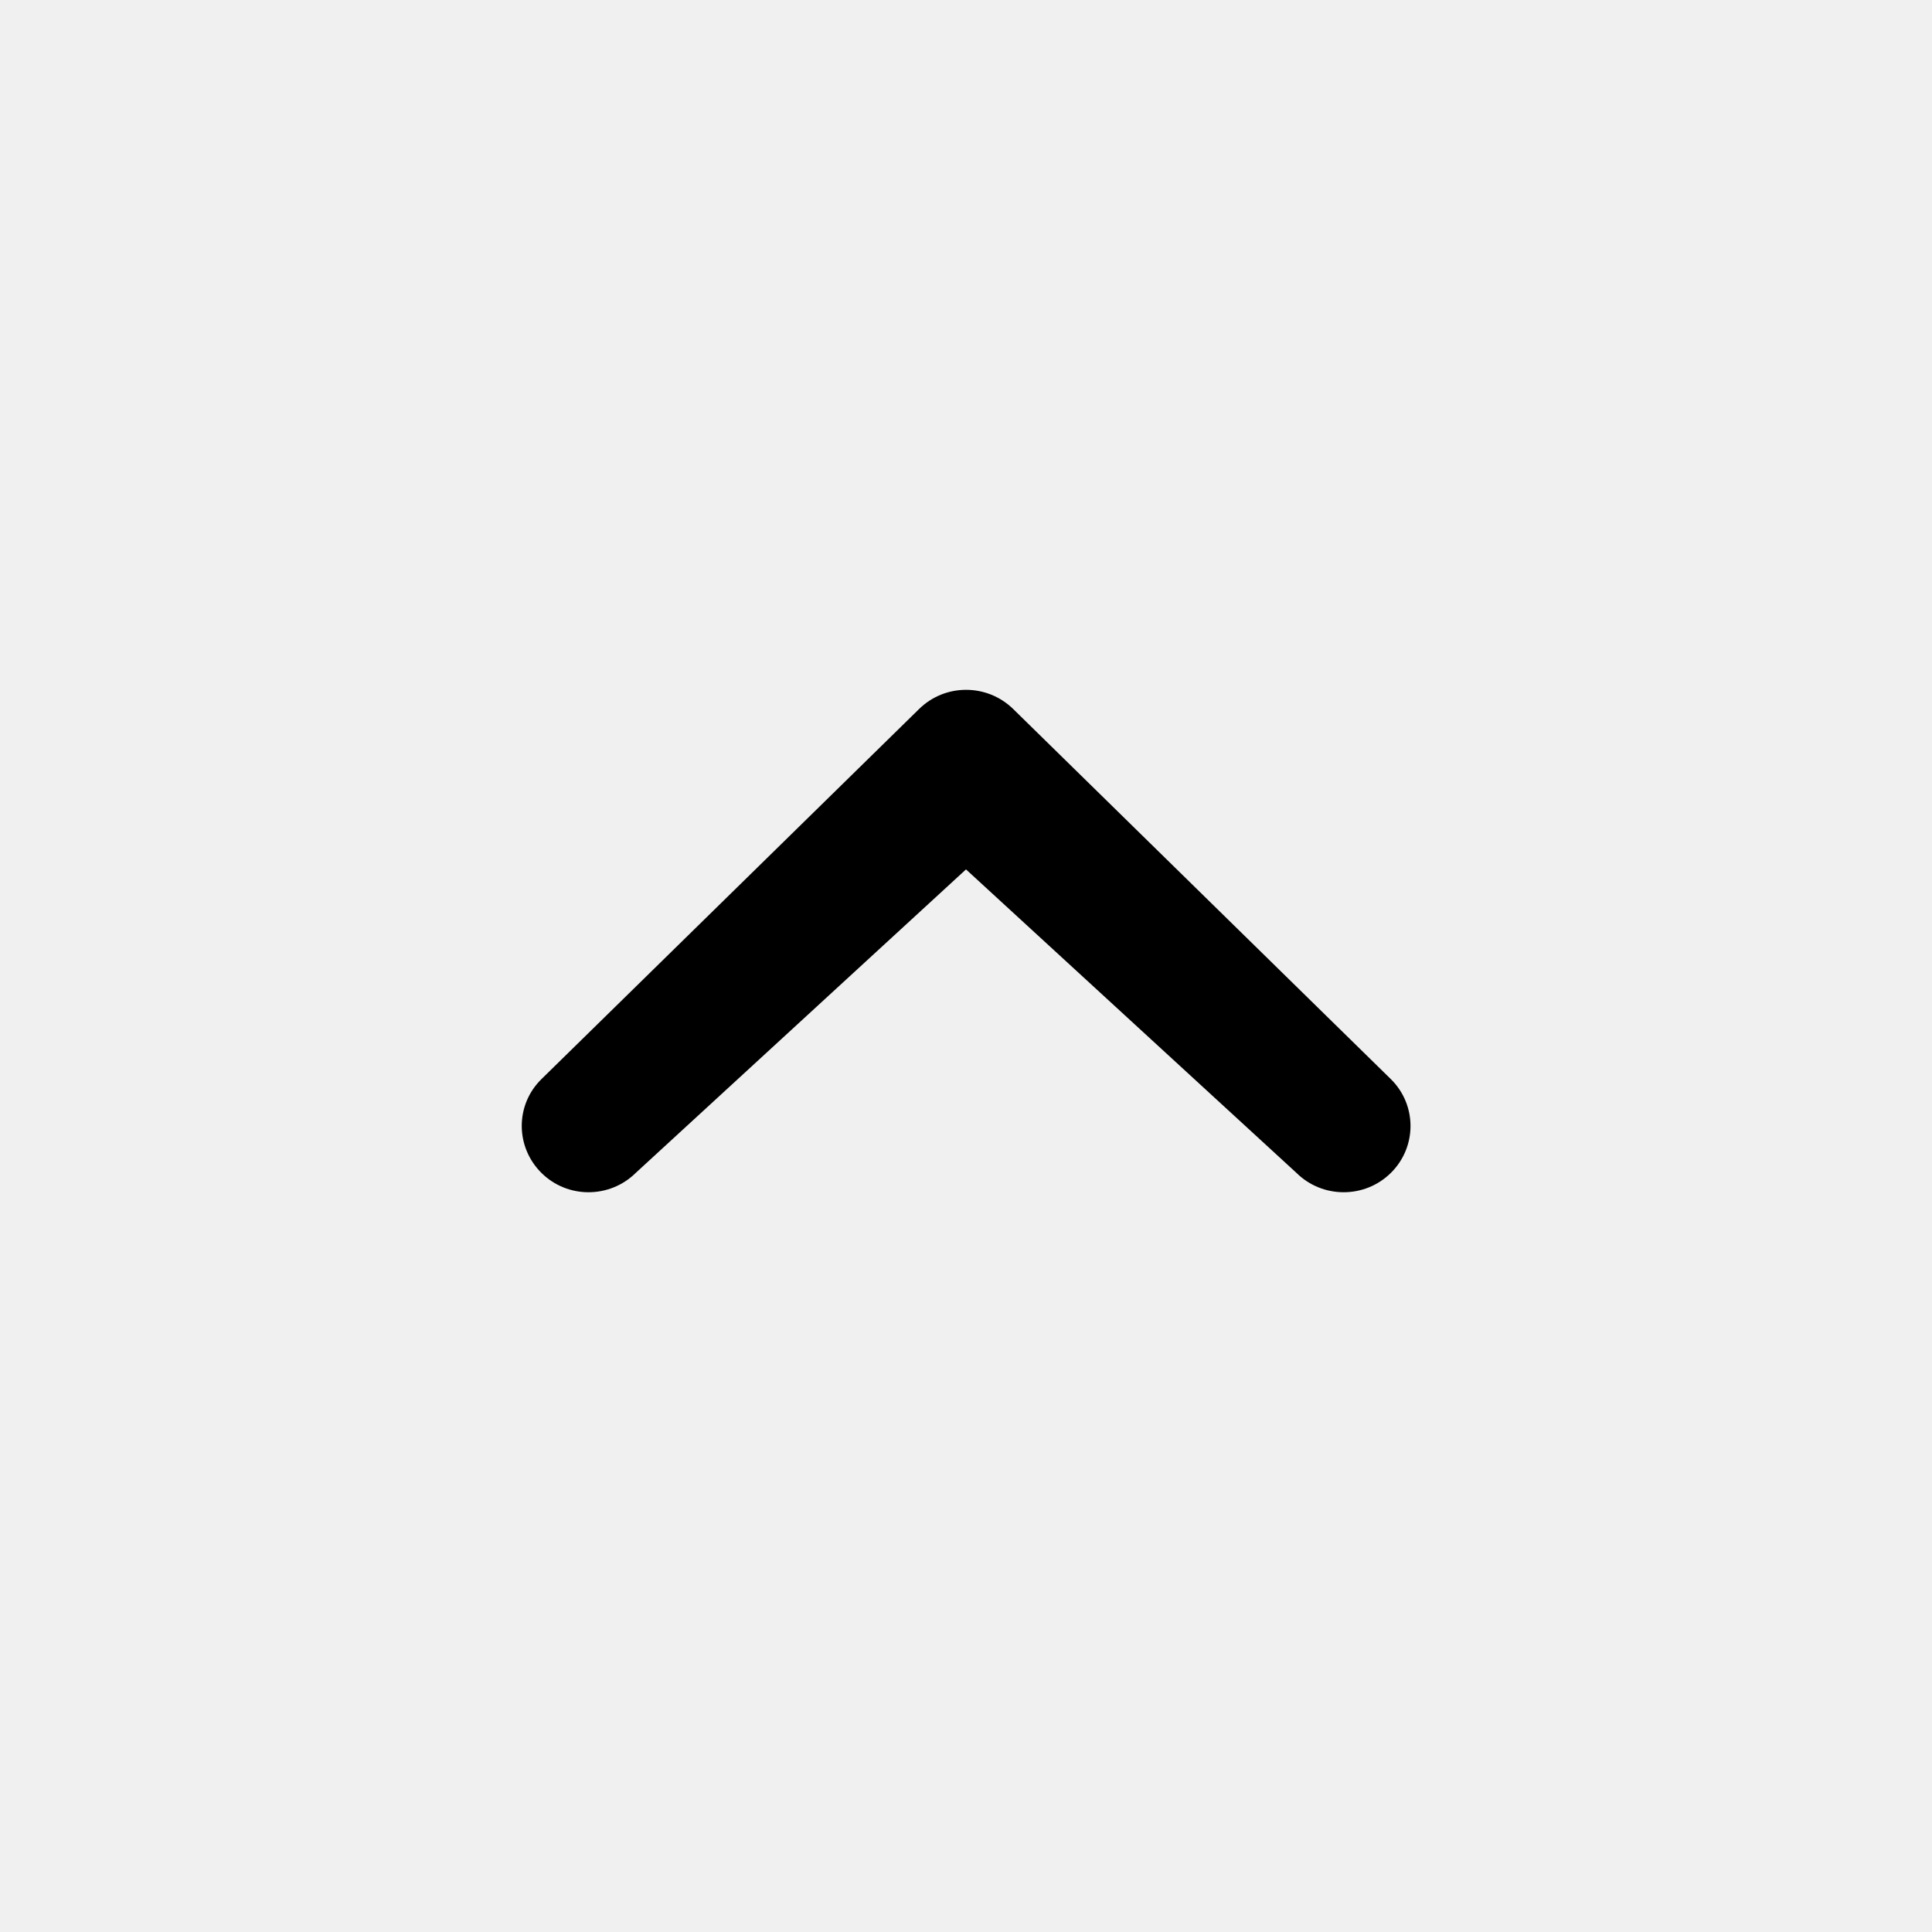
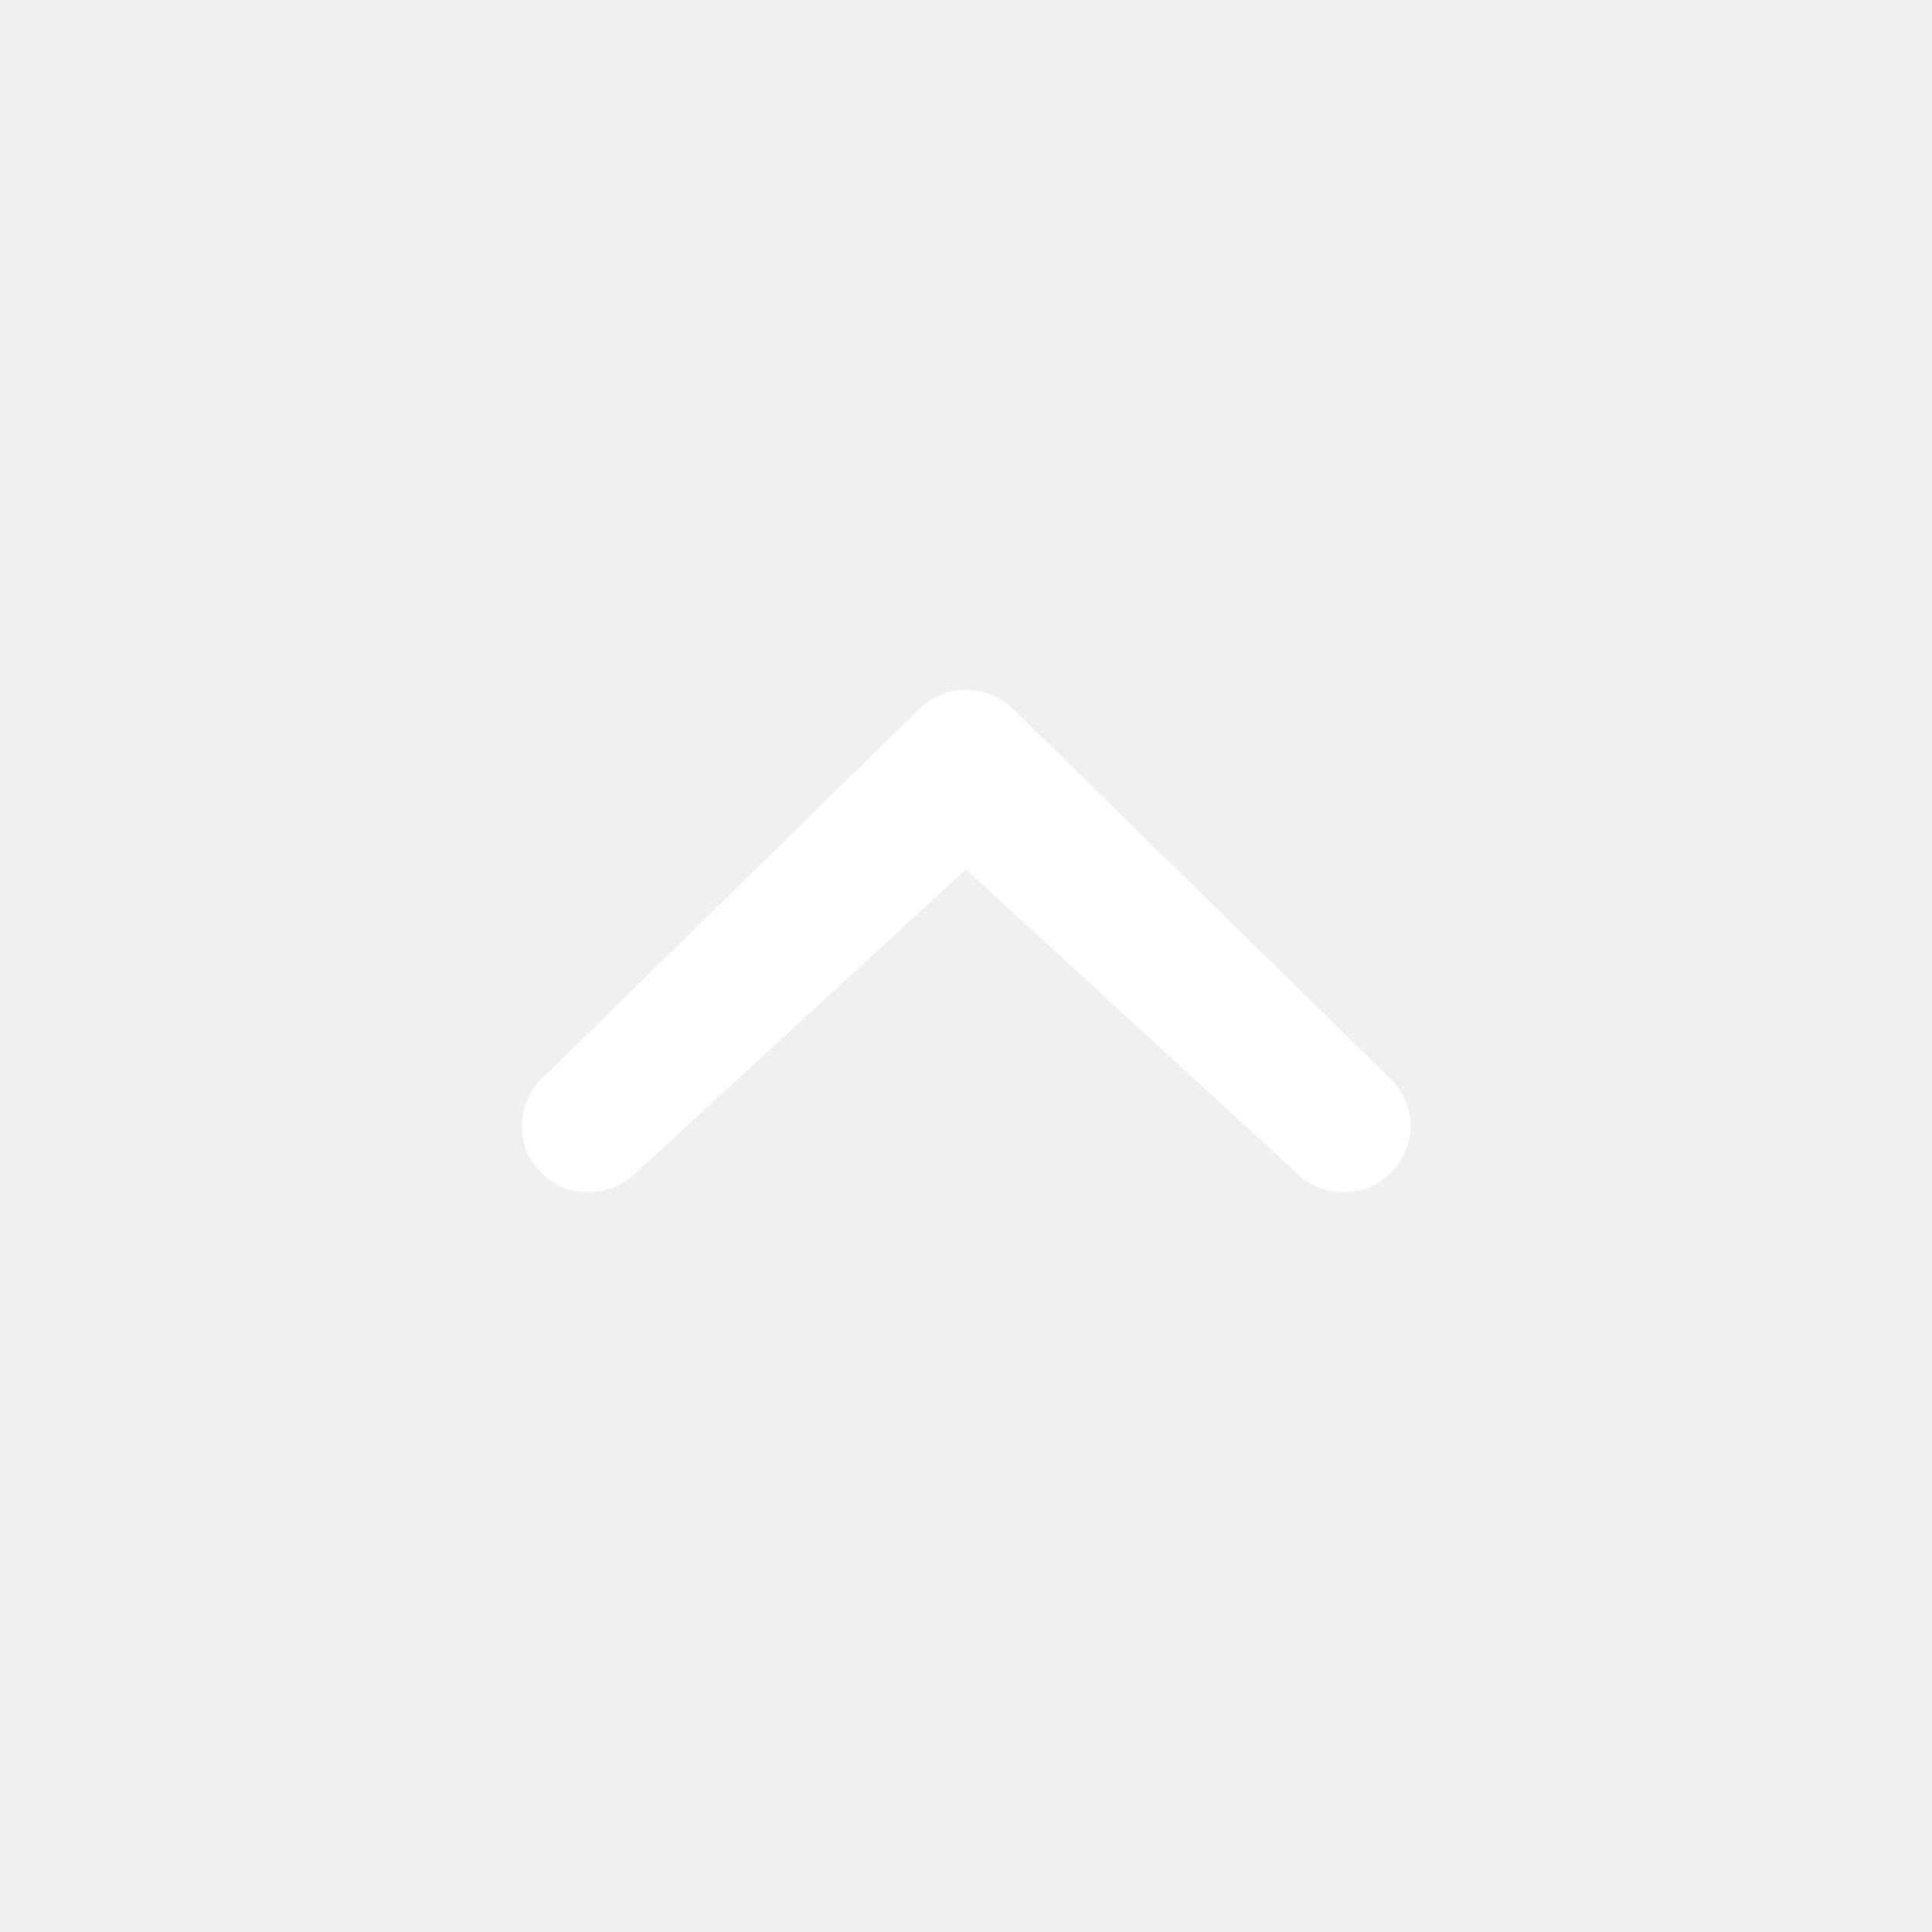
- <svg xmlns="http://www.w3.org/2000/svg" version="1.1" width="20" height="20" viewBox="0 0 20 20">
+ <svg xmlns="http://www.w3.org/2000/svg" version="1.1" width="20" height="20" viewBox="0 0 20 20" style="fill: white;">
  <path d="M6.582 12.141c-0.271 0.268-0.709 0.268-0.978 0s-0.272-0.701 0-0.969l3.908-3.83c0.27-0.268 0.707-0.268 0.979 0l3.908 3.83c0.27 0.267 0.27 0.701 0 0.969s-0.709 0.268-0.979 0l-3.42-3.141-3.418 3.141z" />
</svg>
